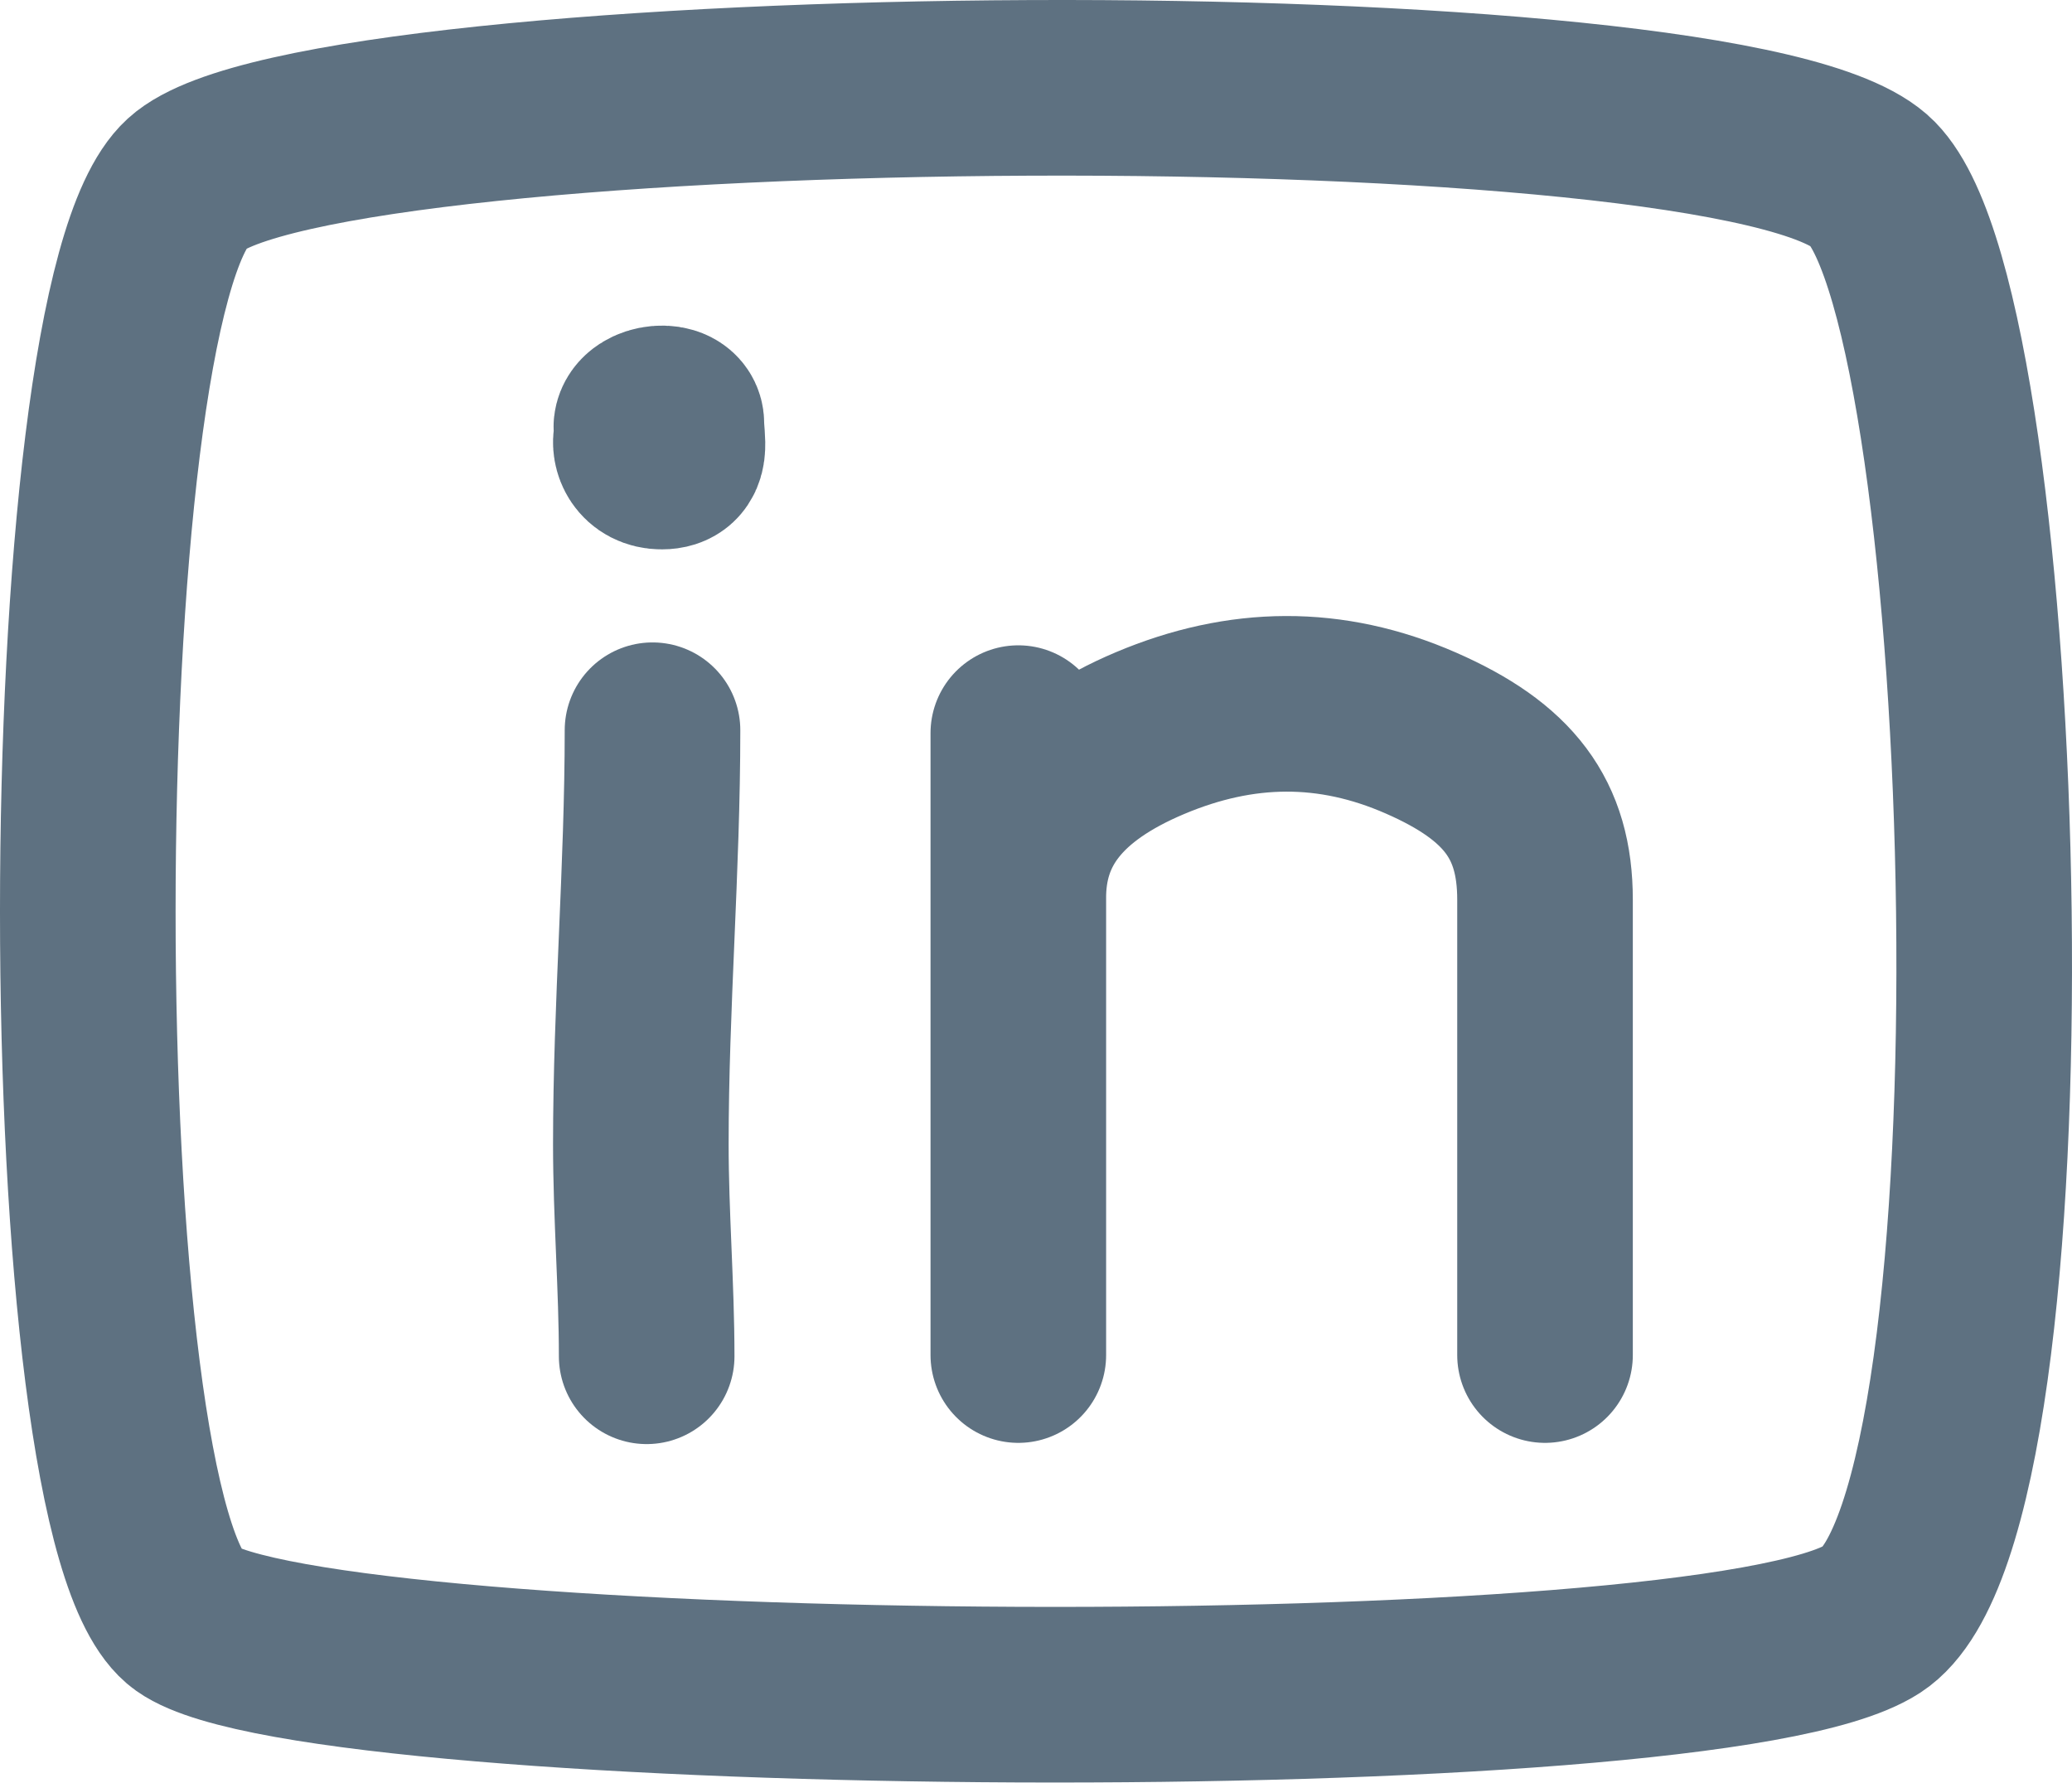
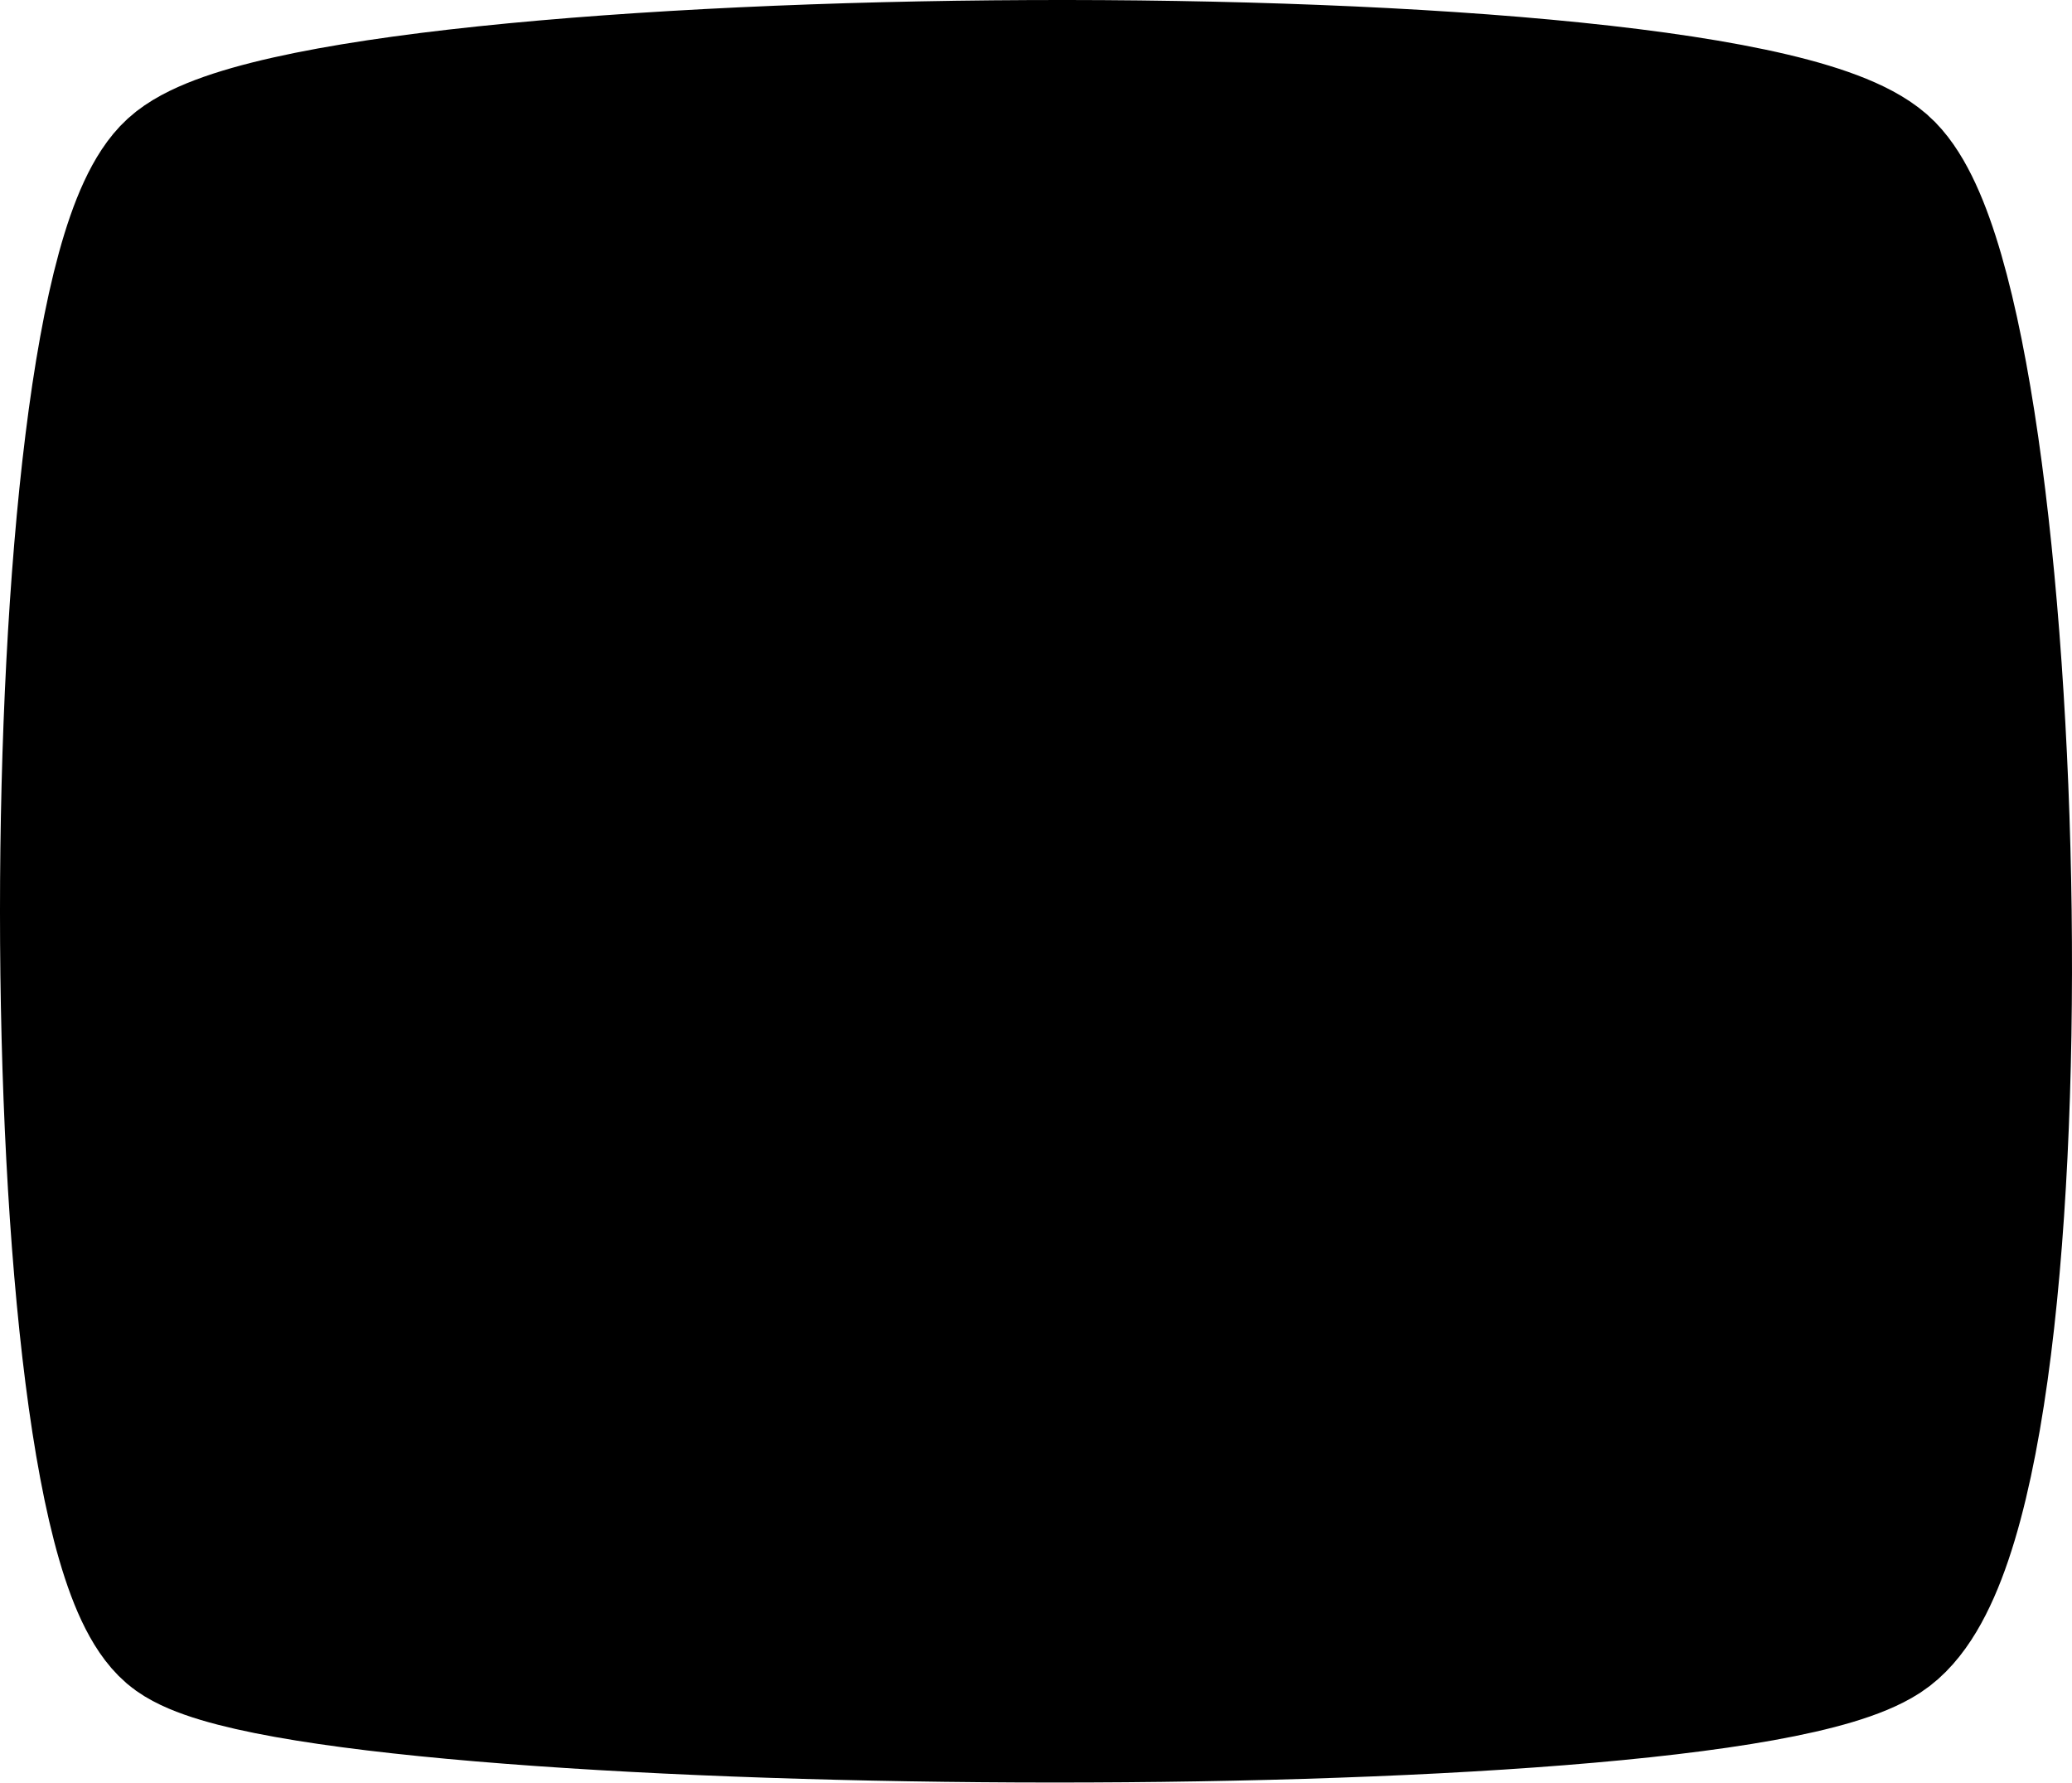
- <svg xmlns="http://www.w3.org/2000/svg" viewBox="0 0 472 406" fill="none">
-   <path d="M42.584 368.79C12.472 347.398 12.472 69.294 42.584 41.79C72.696 14.285 396.403 11.229 426.515 41.79C456.627 72.35 464.155 344.342 426.515 368.79C388.875 393.239 72.696 390.183 42.584 368.79Z" stroke="#5E7181" stroke-width="40" stroke-linecap="round" />
-   <path d="M148.641 166.323C148.641 197.864 145.982 229.142 145.982 260.644C145.982 276.766 147.312 293.056 147.312 308.915" stroke="#5E7181" stroke-width="40" stroke-linecap="round" />
-   <path d="M146.104 97.132C146.485 93.695 154.081 92.946 154.081 96.466C154.081 100.439 155.675 105.128 150.757 105.128C142.757 105.128 146.093 91.78 151.422 102.463" stroke="#5E7181" stroke-width="40" stroke-linecap="round" />
-   <path d="M231.973 308.637C231.973 308.637 231.973 245.427 231.973 204.925M231.973 204.925C231.973 190.107 231.973 181.8 231.973 166.982M231.973 204.925C231.79 187.894 241.492 175.621 261.969 166.982C282.753 158.213 303.152 157.959 323.723 166.982C343.707 175.747 351.954 186.586 351.954 204.925C351.954 223.264 351.954 308.637 351.954 308.637" stroke="#5E7181" stroke-width="40" stroke-linecap="round" />
+ <svg xmlns="http://www.w3.org/2000/svg" viewBox="0 0 472 406">
+   <path d="M42.584 368.79C12.472 347.398 12.472 69.294 42.584 41.79C72.696 14.285 396.403 11.229 426.515 41.79C456.627 72.35 464.155 344.342 426.515 368.79C388.875 393.239 72.696 390.183 42.584 368.79Z" stroke="currentColor" stroke-width="40" stroke-linecap="round" />
+   <path d="M148.641 166.323C148.641 197.864 145.982 229.142 145.982 260.644C145.982 276.766 147.312 293.056 147.312 308.915" stroke="currentColor" stroke-width="40" stroke-linecap="round" />
+   <path d="M146.104 97.132C146.485 93.695 154.081 92.946 154.081 96.466C154.081 100.439 155.675 105.128 150.757 105.128C142.757 105.128 146.093 91.78 151.422 102.463" stroke="currentColor" stroke-width="40" stroke-linecap="round" />
+   <path d="M231.973 308.637C231.973 308.637 231.973 245.427 231.973 204.925M231.973 204.925C231.973 190.107 231.973 181.8 231.973 166.982M231.973 204.925C231.79 187.894 241.492 175.621 261.969 166.982C282.753 158.213 303.152 157.959 323.723 166.982C343.707 175.747 351.954 186.586 351.954 204.925C351.954 223.264 351.954 308.637 351.954 308.637" stroke="currentColor" stroke-width="40" stroke-linecap="round" />
</svg>
